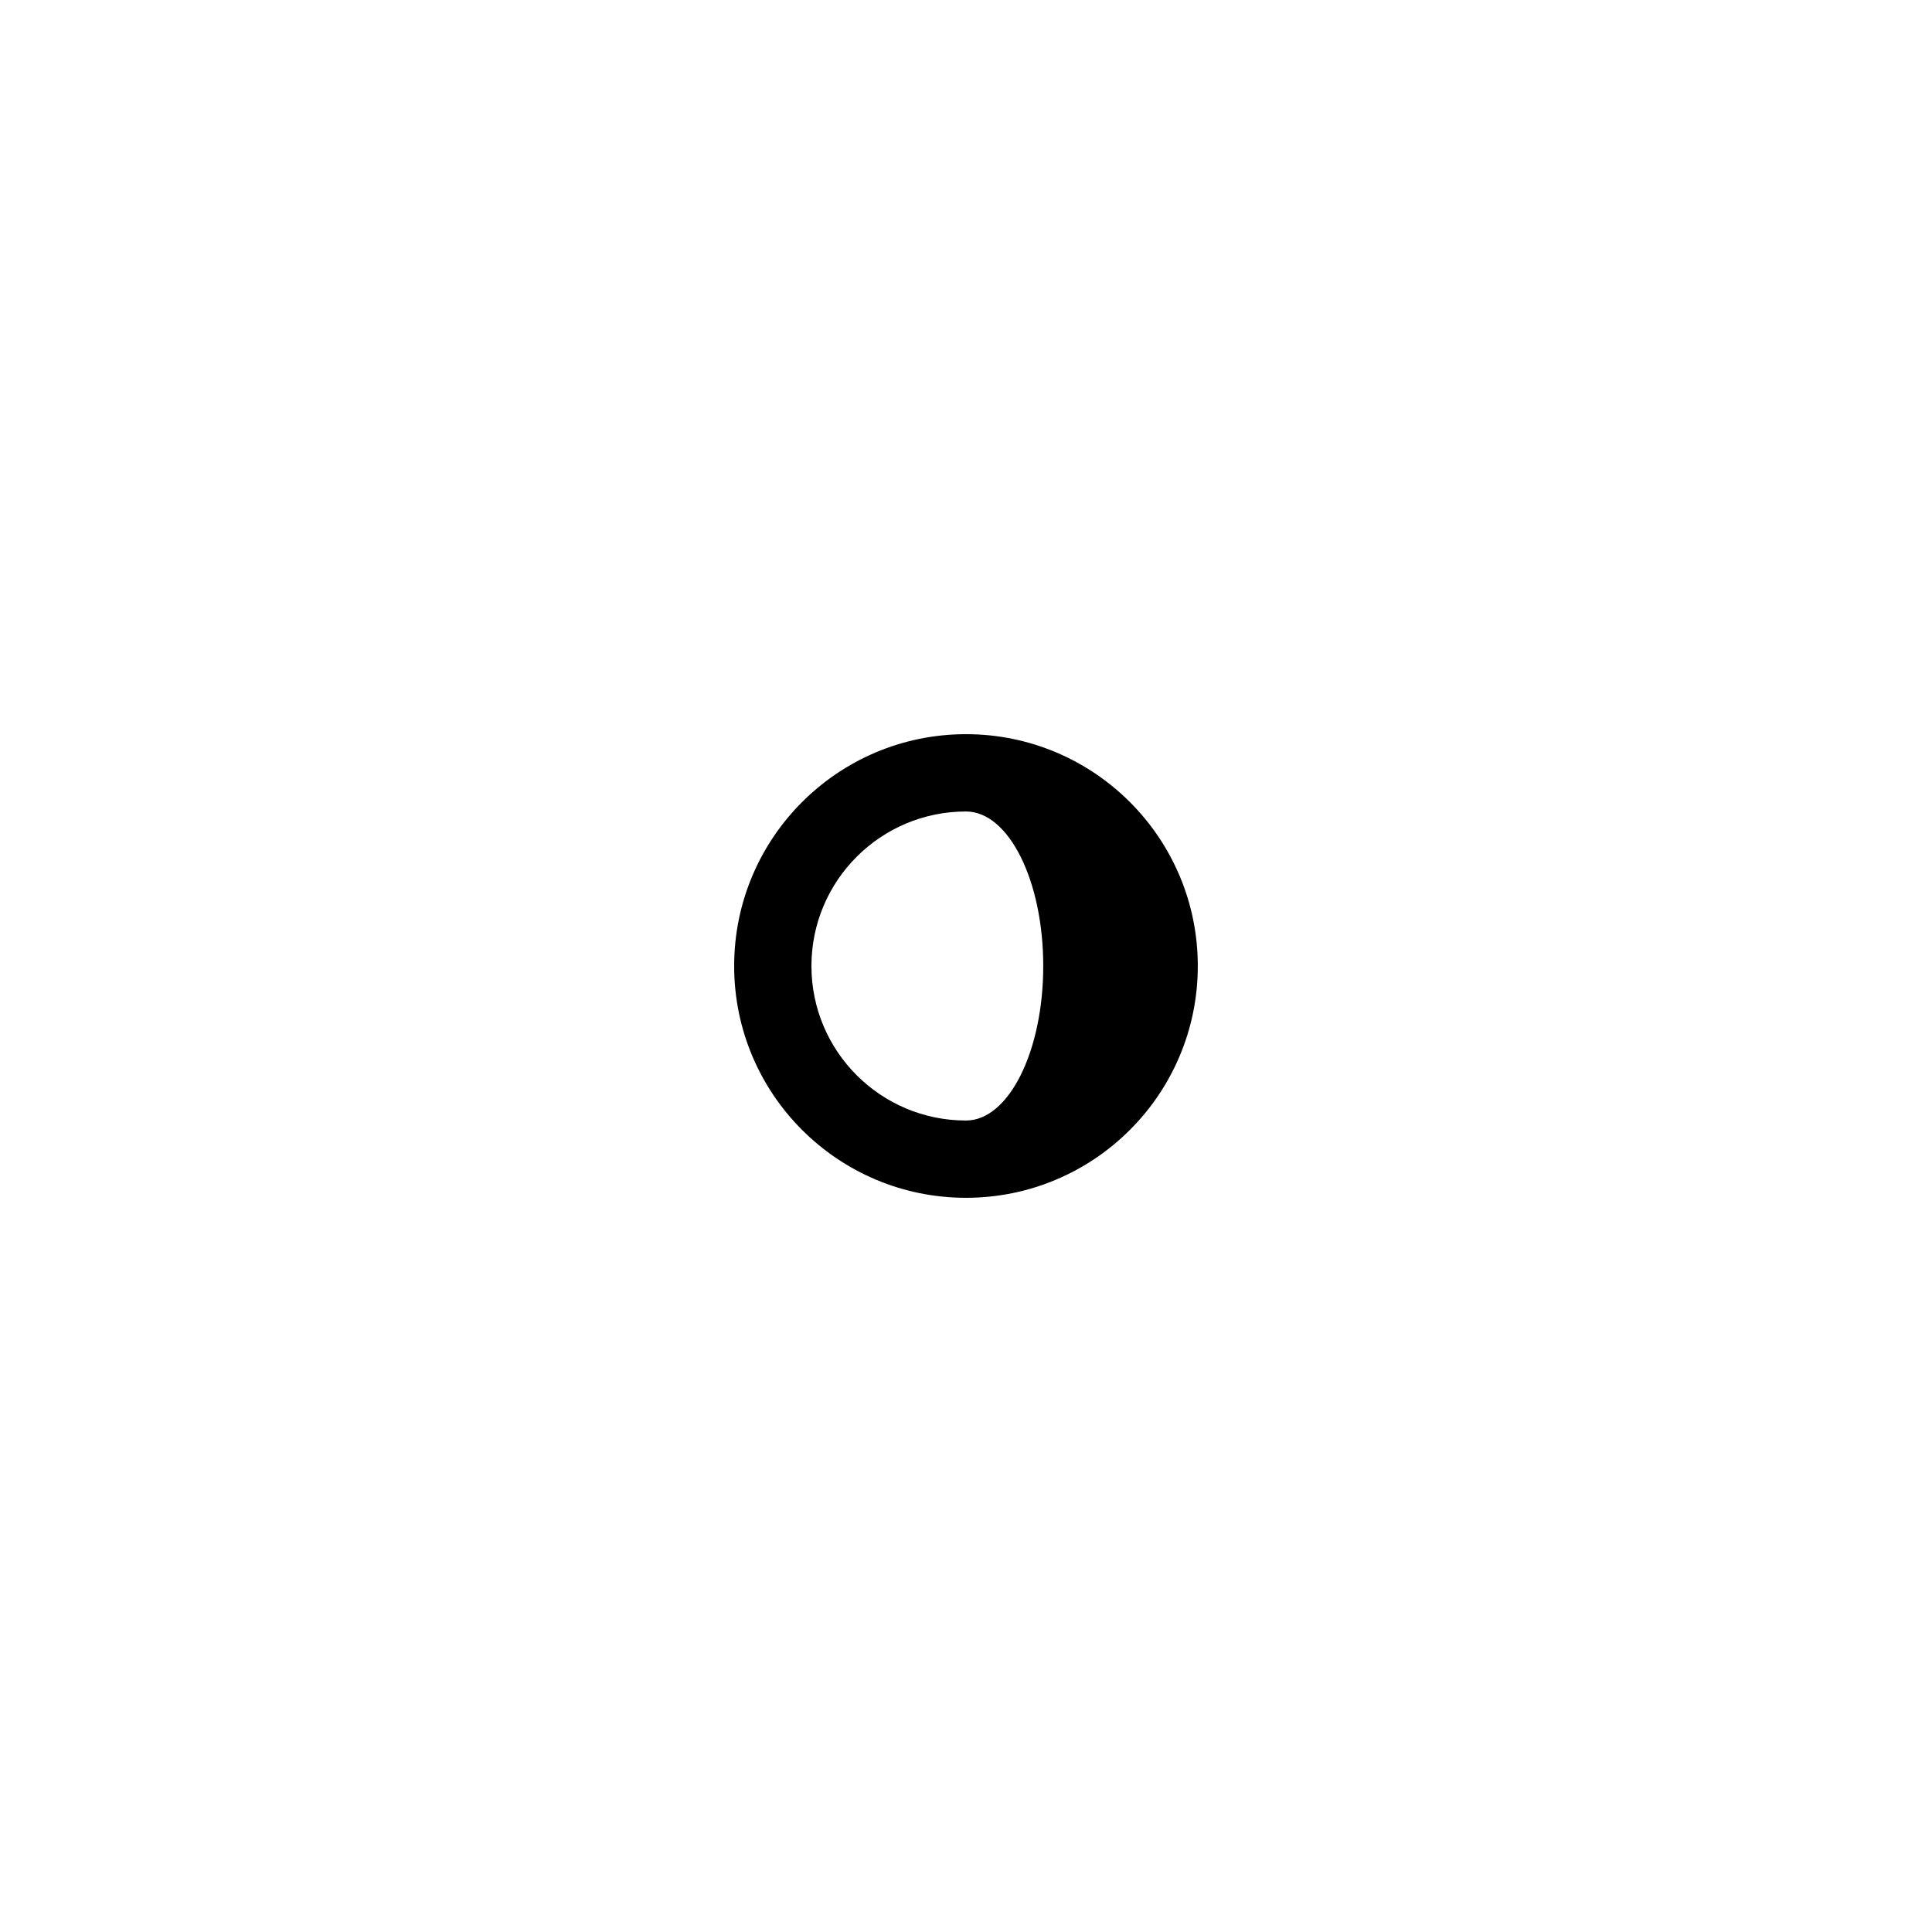
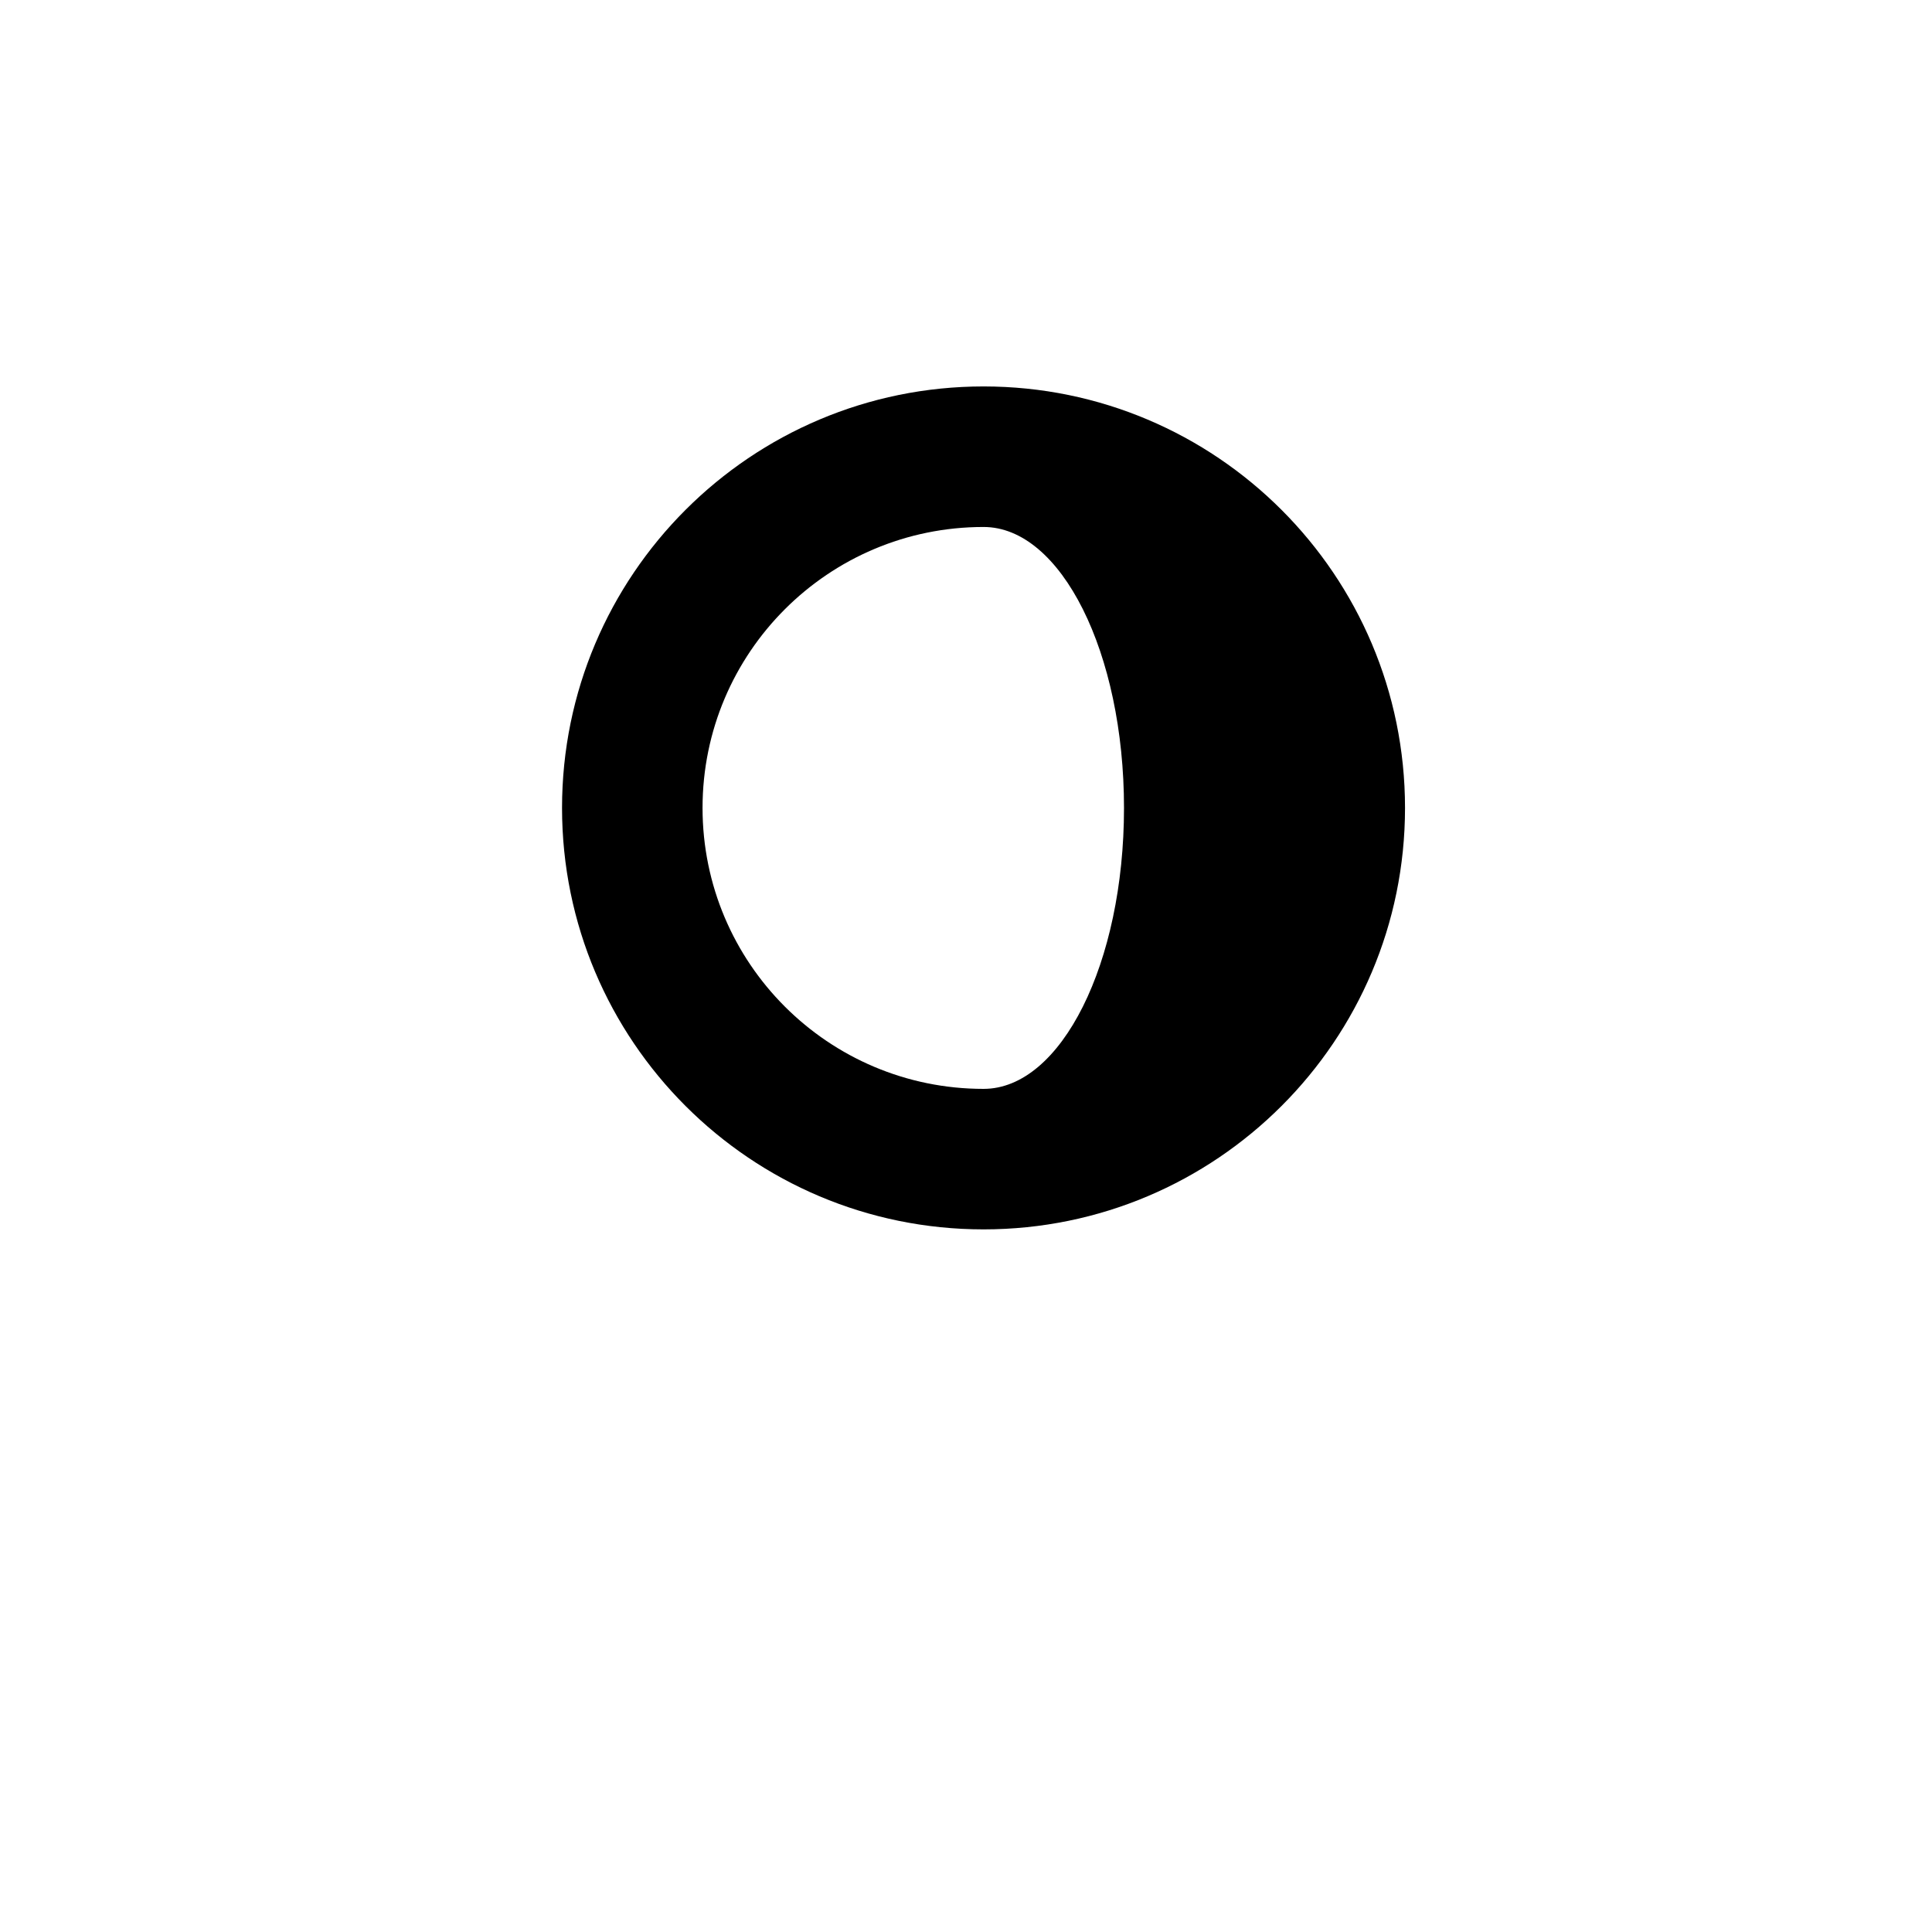
- <svg xmlns="http://www.w3.org/2000/svg" version="1.1" id="Layer_1" x="0px" y="0px" width="100px" height="100px" viewBox="0 0 100 100" enable-background="new 0 0 100 100" xml:space="preserve">
+ <svg xmlns="http://www.w3.org/2000/svg" version="1.1" id="Layer_1" x="0px" y="0px" width="100px" height="100px" viewBox="22 27 55 55" enable-background="new 0 0 100 100" xml:space="preserve">
  <path fill-rule="evenodd" clip-rule="evenodd" d="M50,61.998c6.625,0,11.998-5.371,11.998-11.998S56.625,38.001,50,38.001  c-6.627,0-12,5.372-12,11.999S43.373,61.998,50,61.998z M50,42.002c2.209,0,3.998,3.58,3.998,7.998S52.209,57.998,50,57.998  c-4.418,0-8-3.58-8-7.998S45.582,42.002,50,42.002z" />
</svg>
